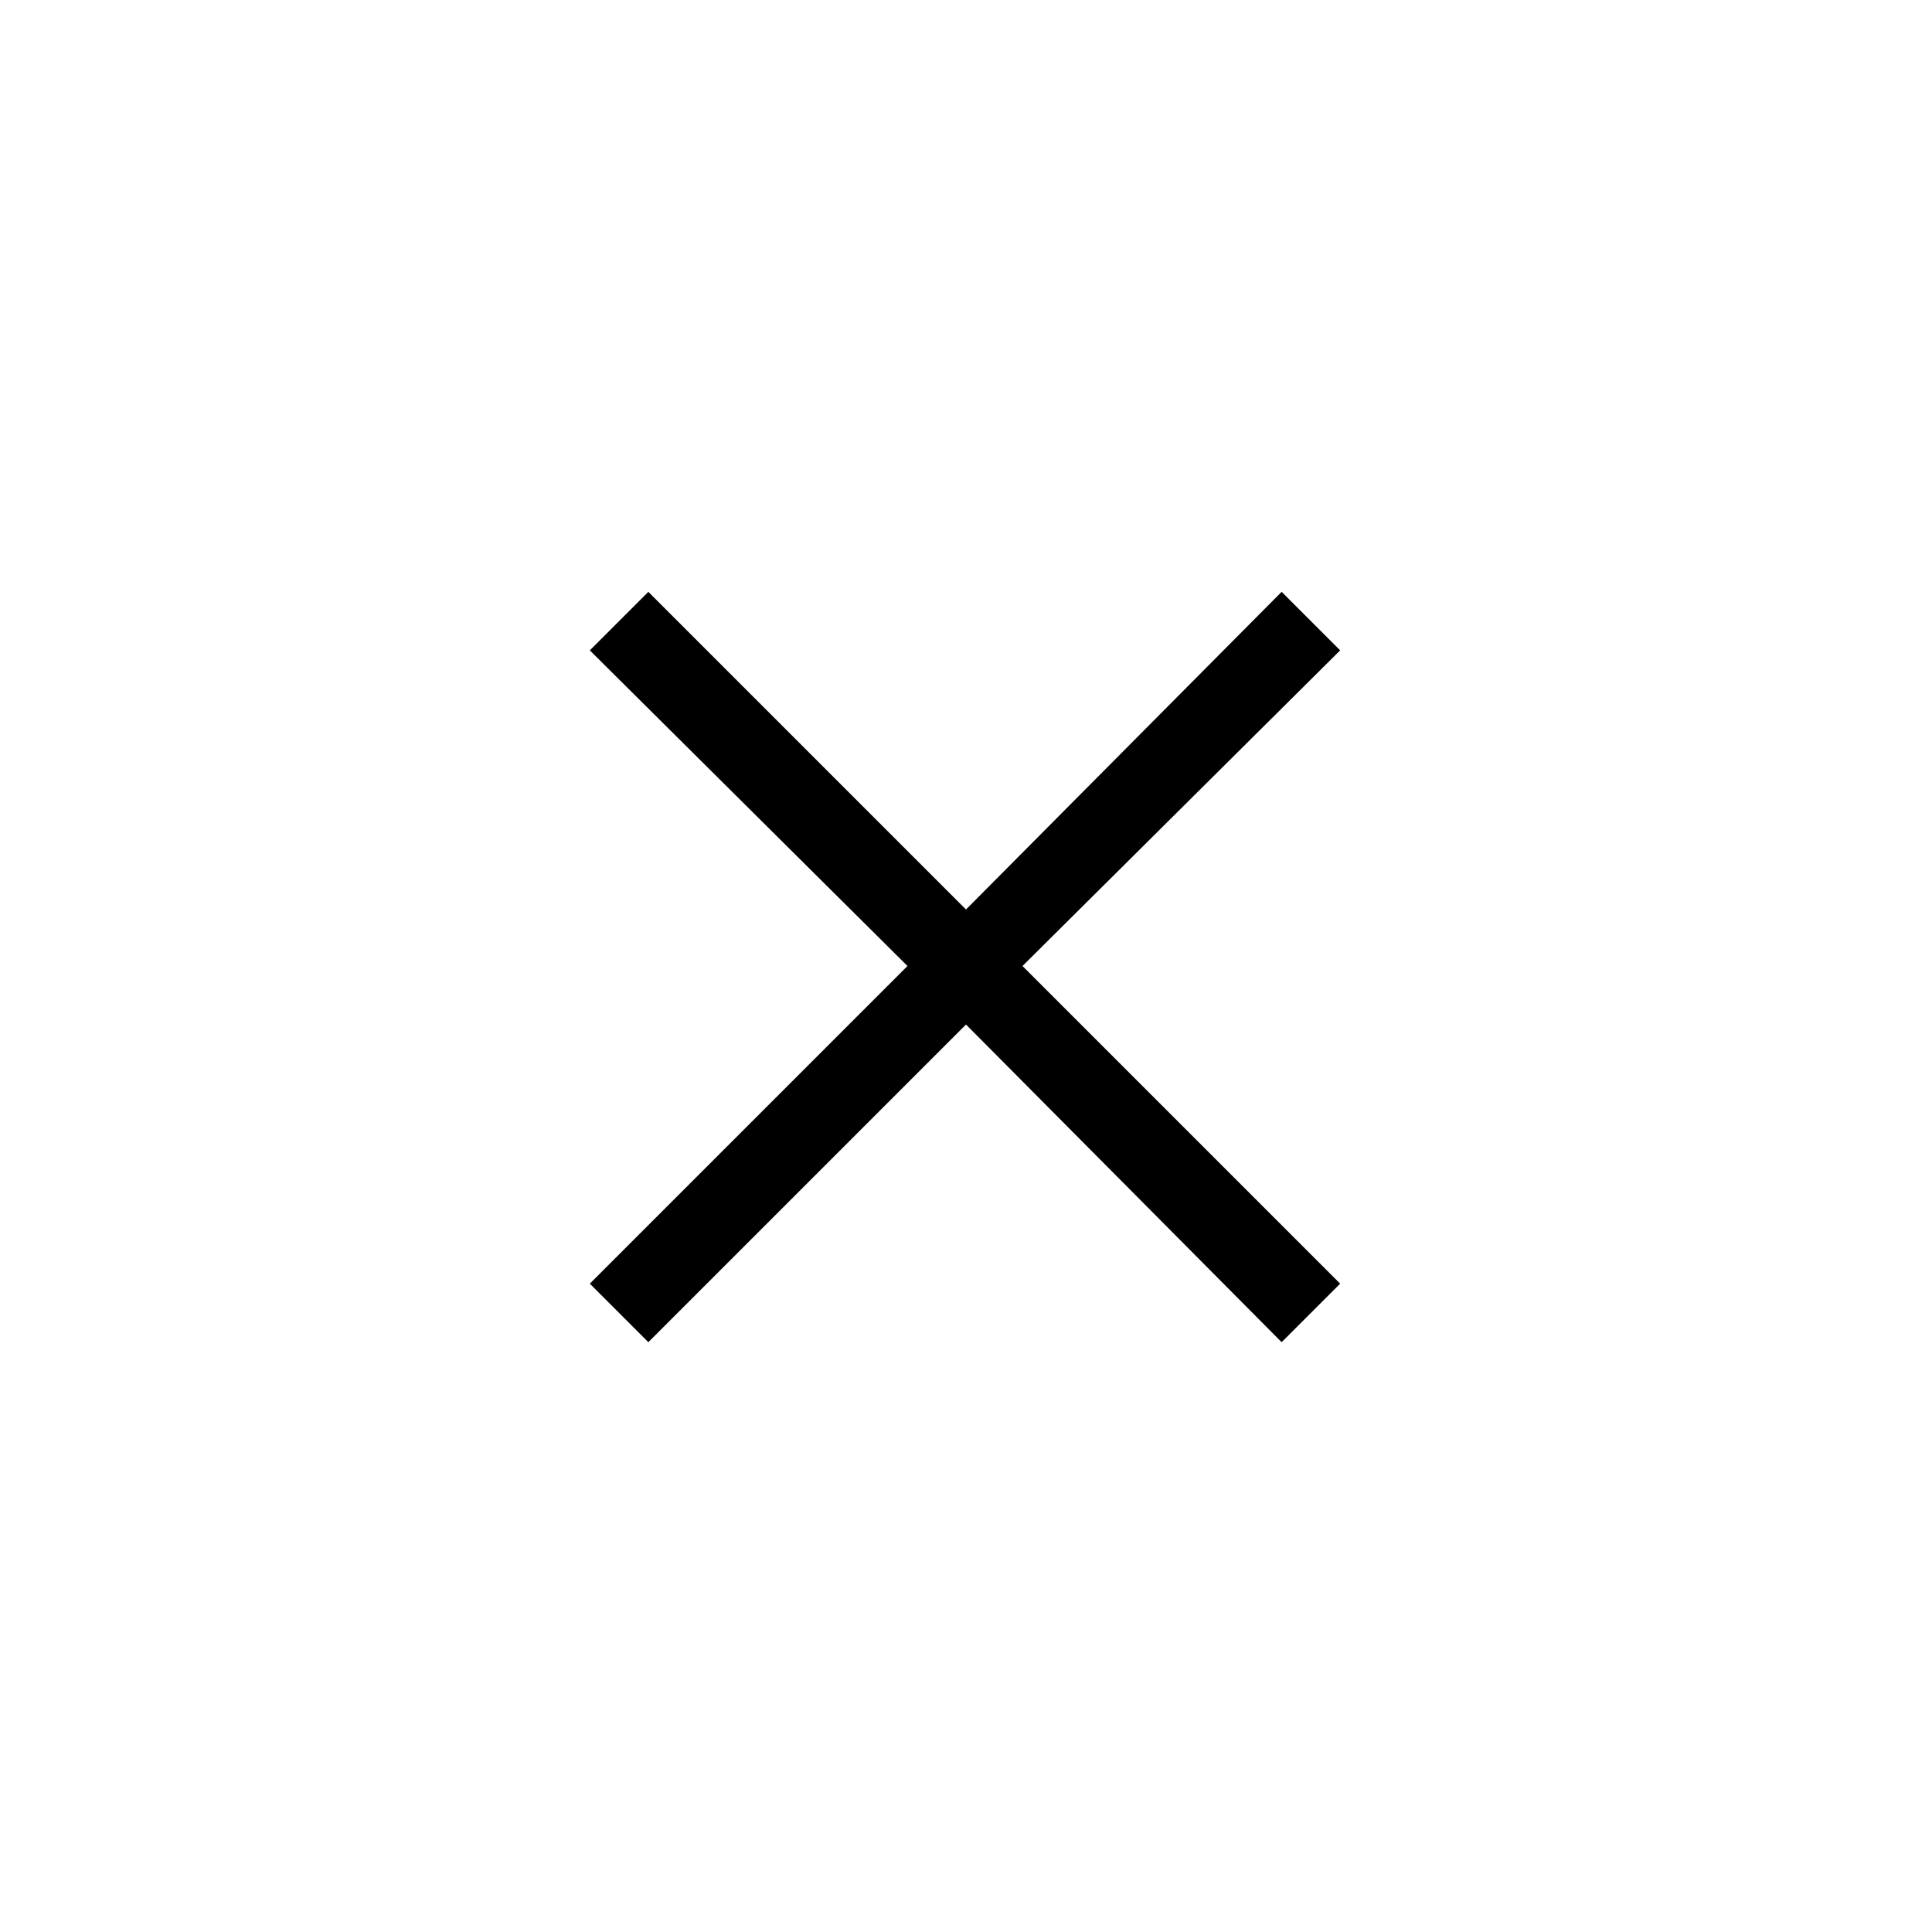
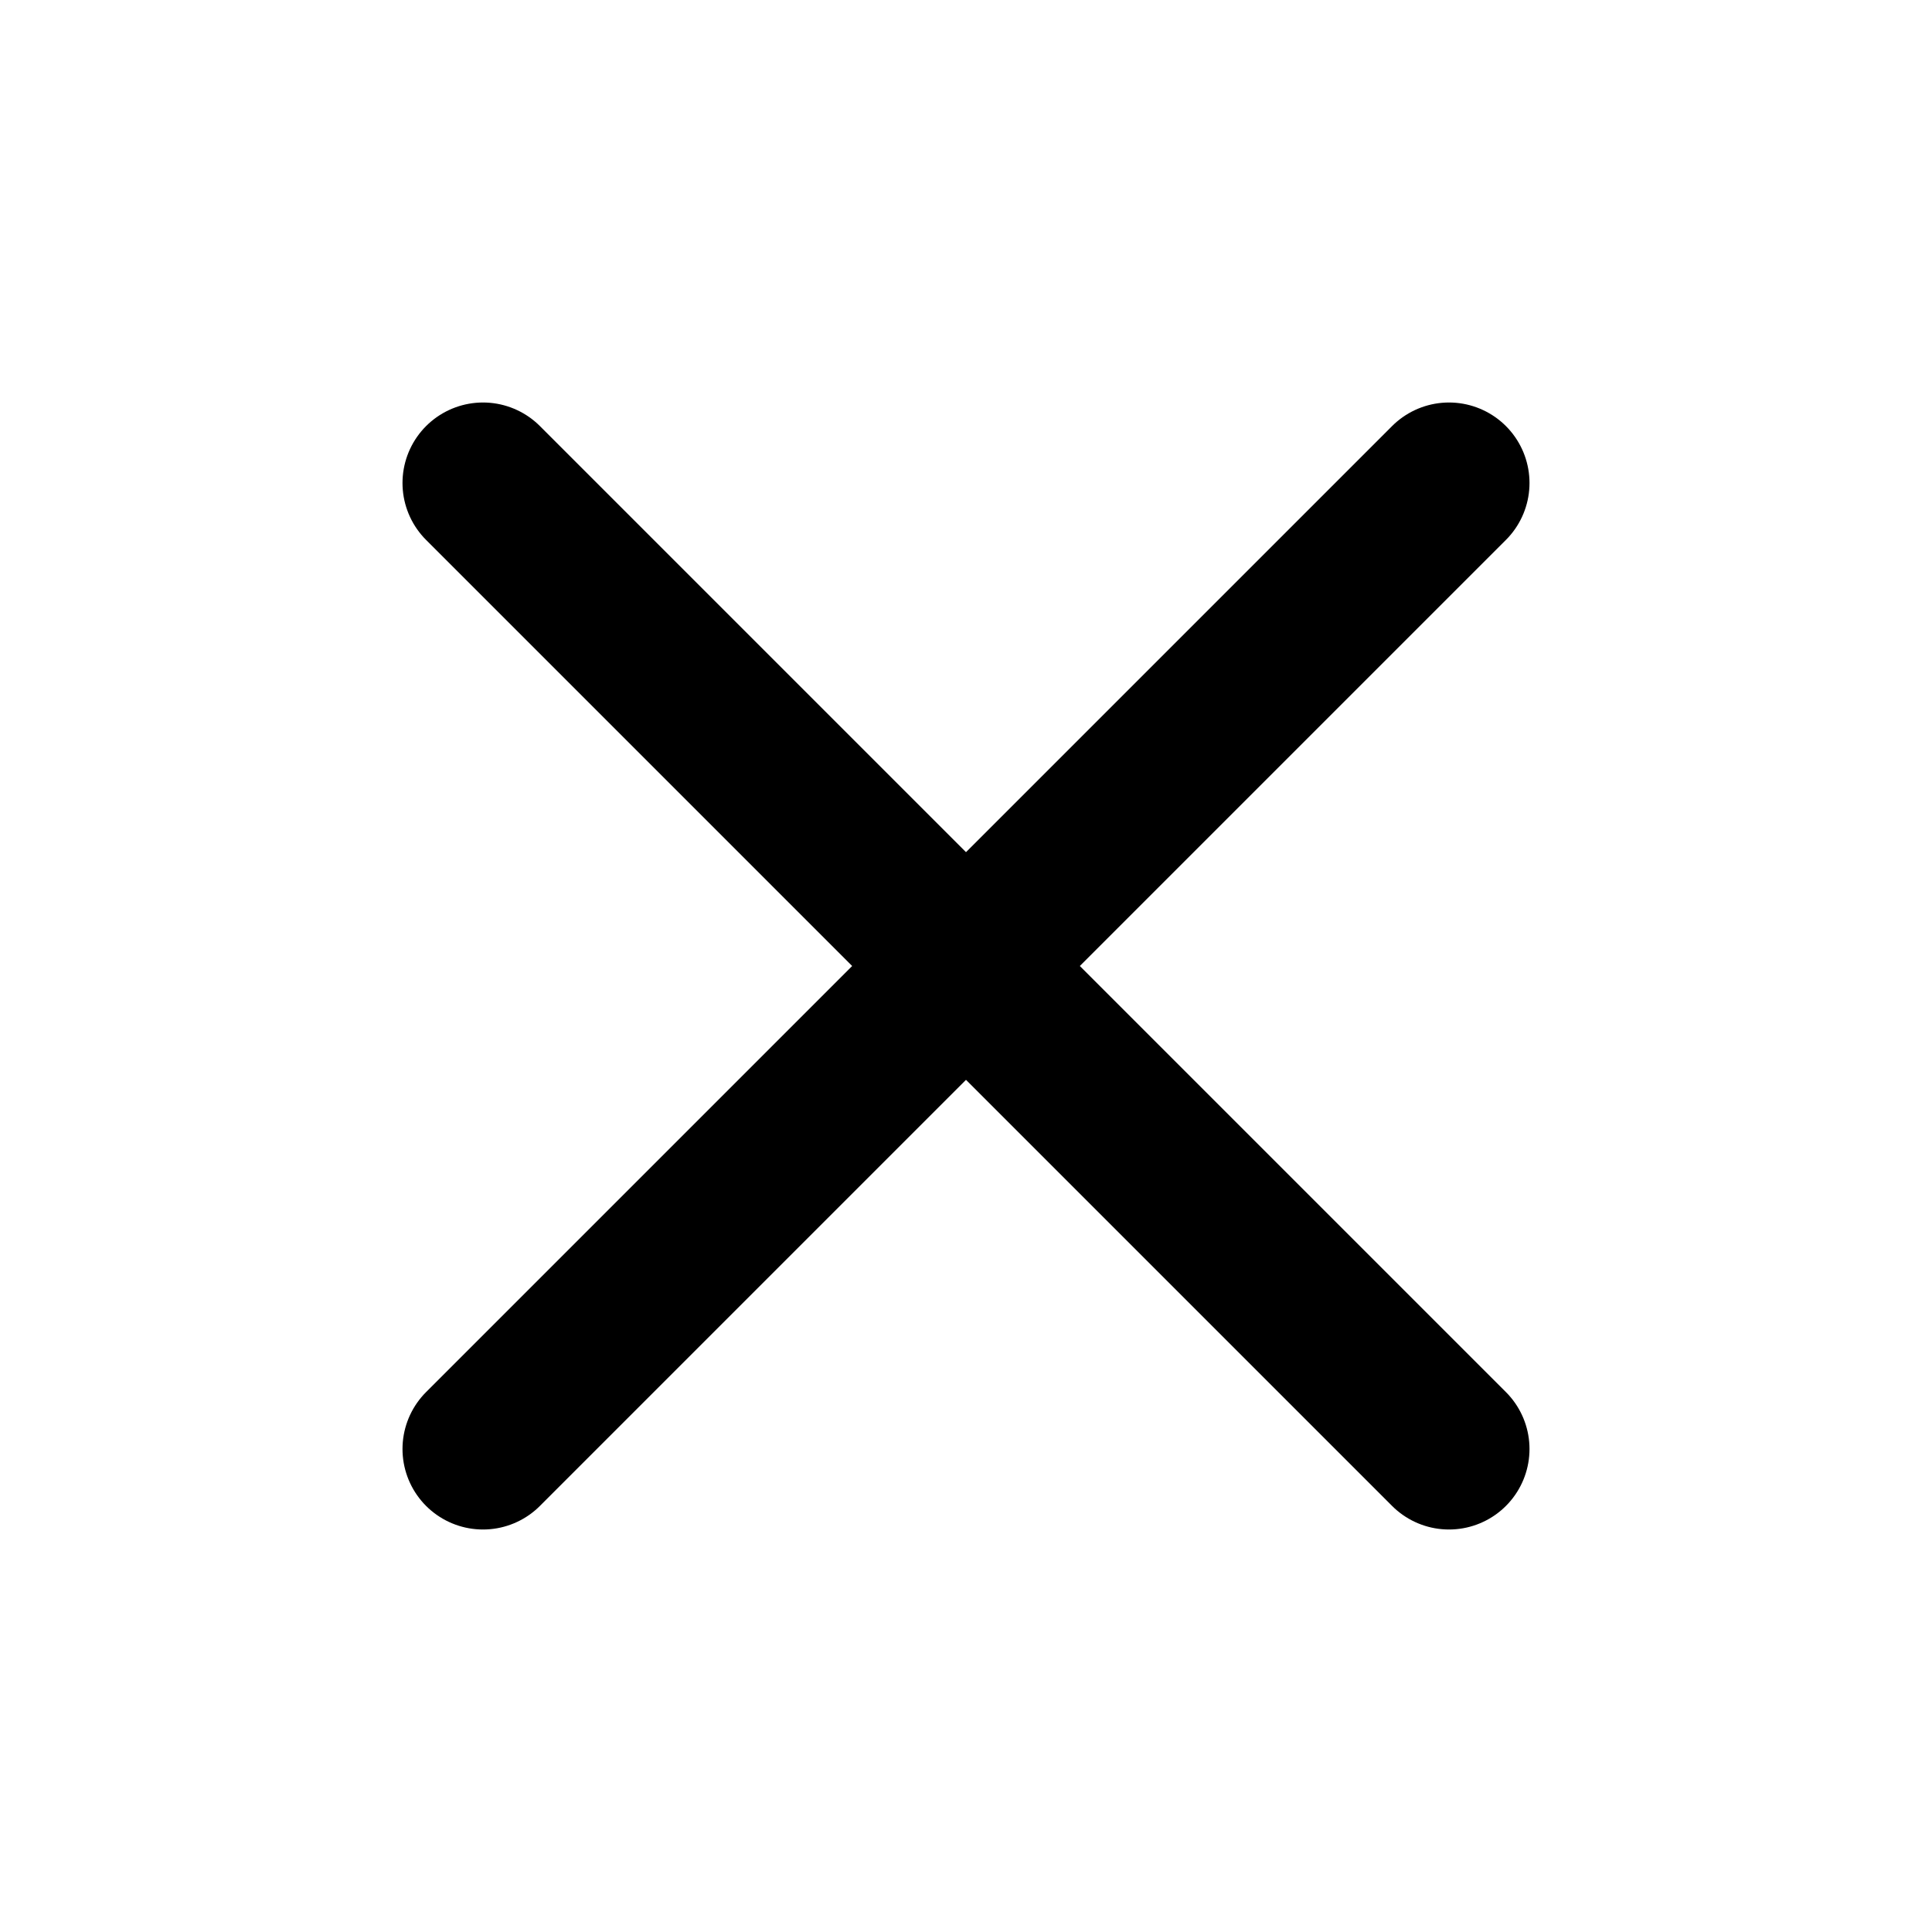
<svg xmlns="http://www.w3.org/2000/svg" width="128" height="128" viewBox="0 0 24 24">
-   <path fill="#000000" d="m8.054 16.673l-.727-.727L11.273 12L7.327 8.079l.727-.727L12 11.298l3.921-3.946l.727.727L12.702 12l3.946 3.946l-.727.727L12 12.727z" />
+   <path fill="none" stroke="#000000" stroke-linecap="round" stroke-linejoin="round" stroke-width="2" d="m18 18l-6-6m0 0L6 6m6 6l6-6m-6 6l-6 6" />
</svg>
